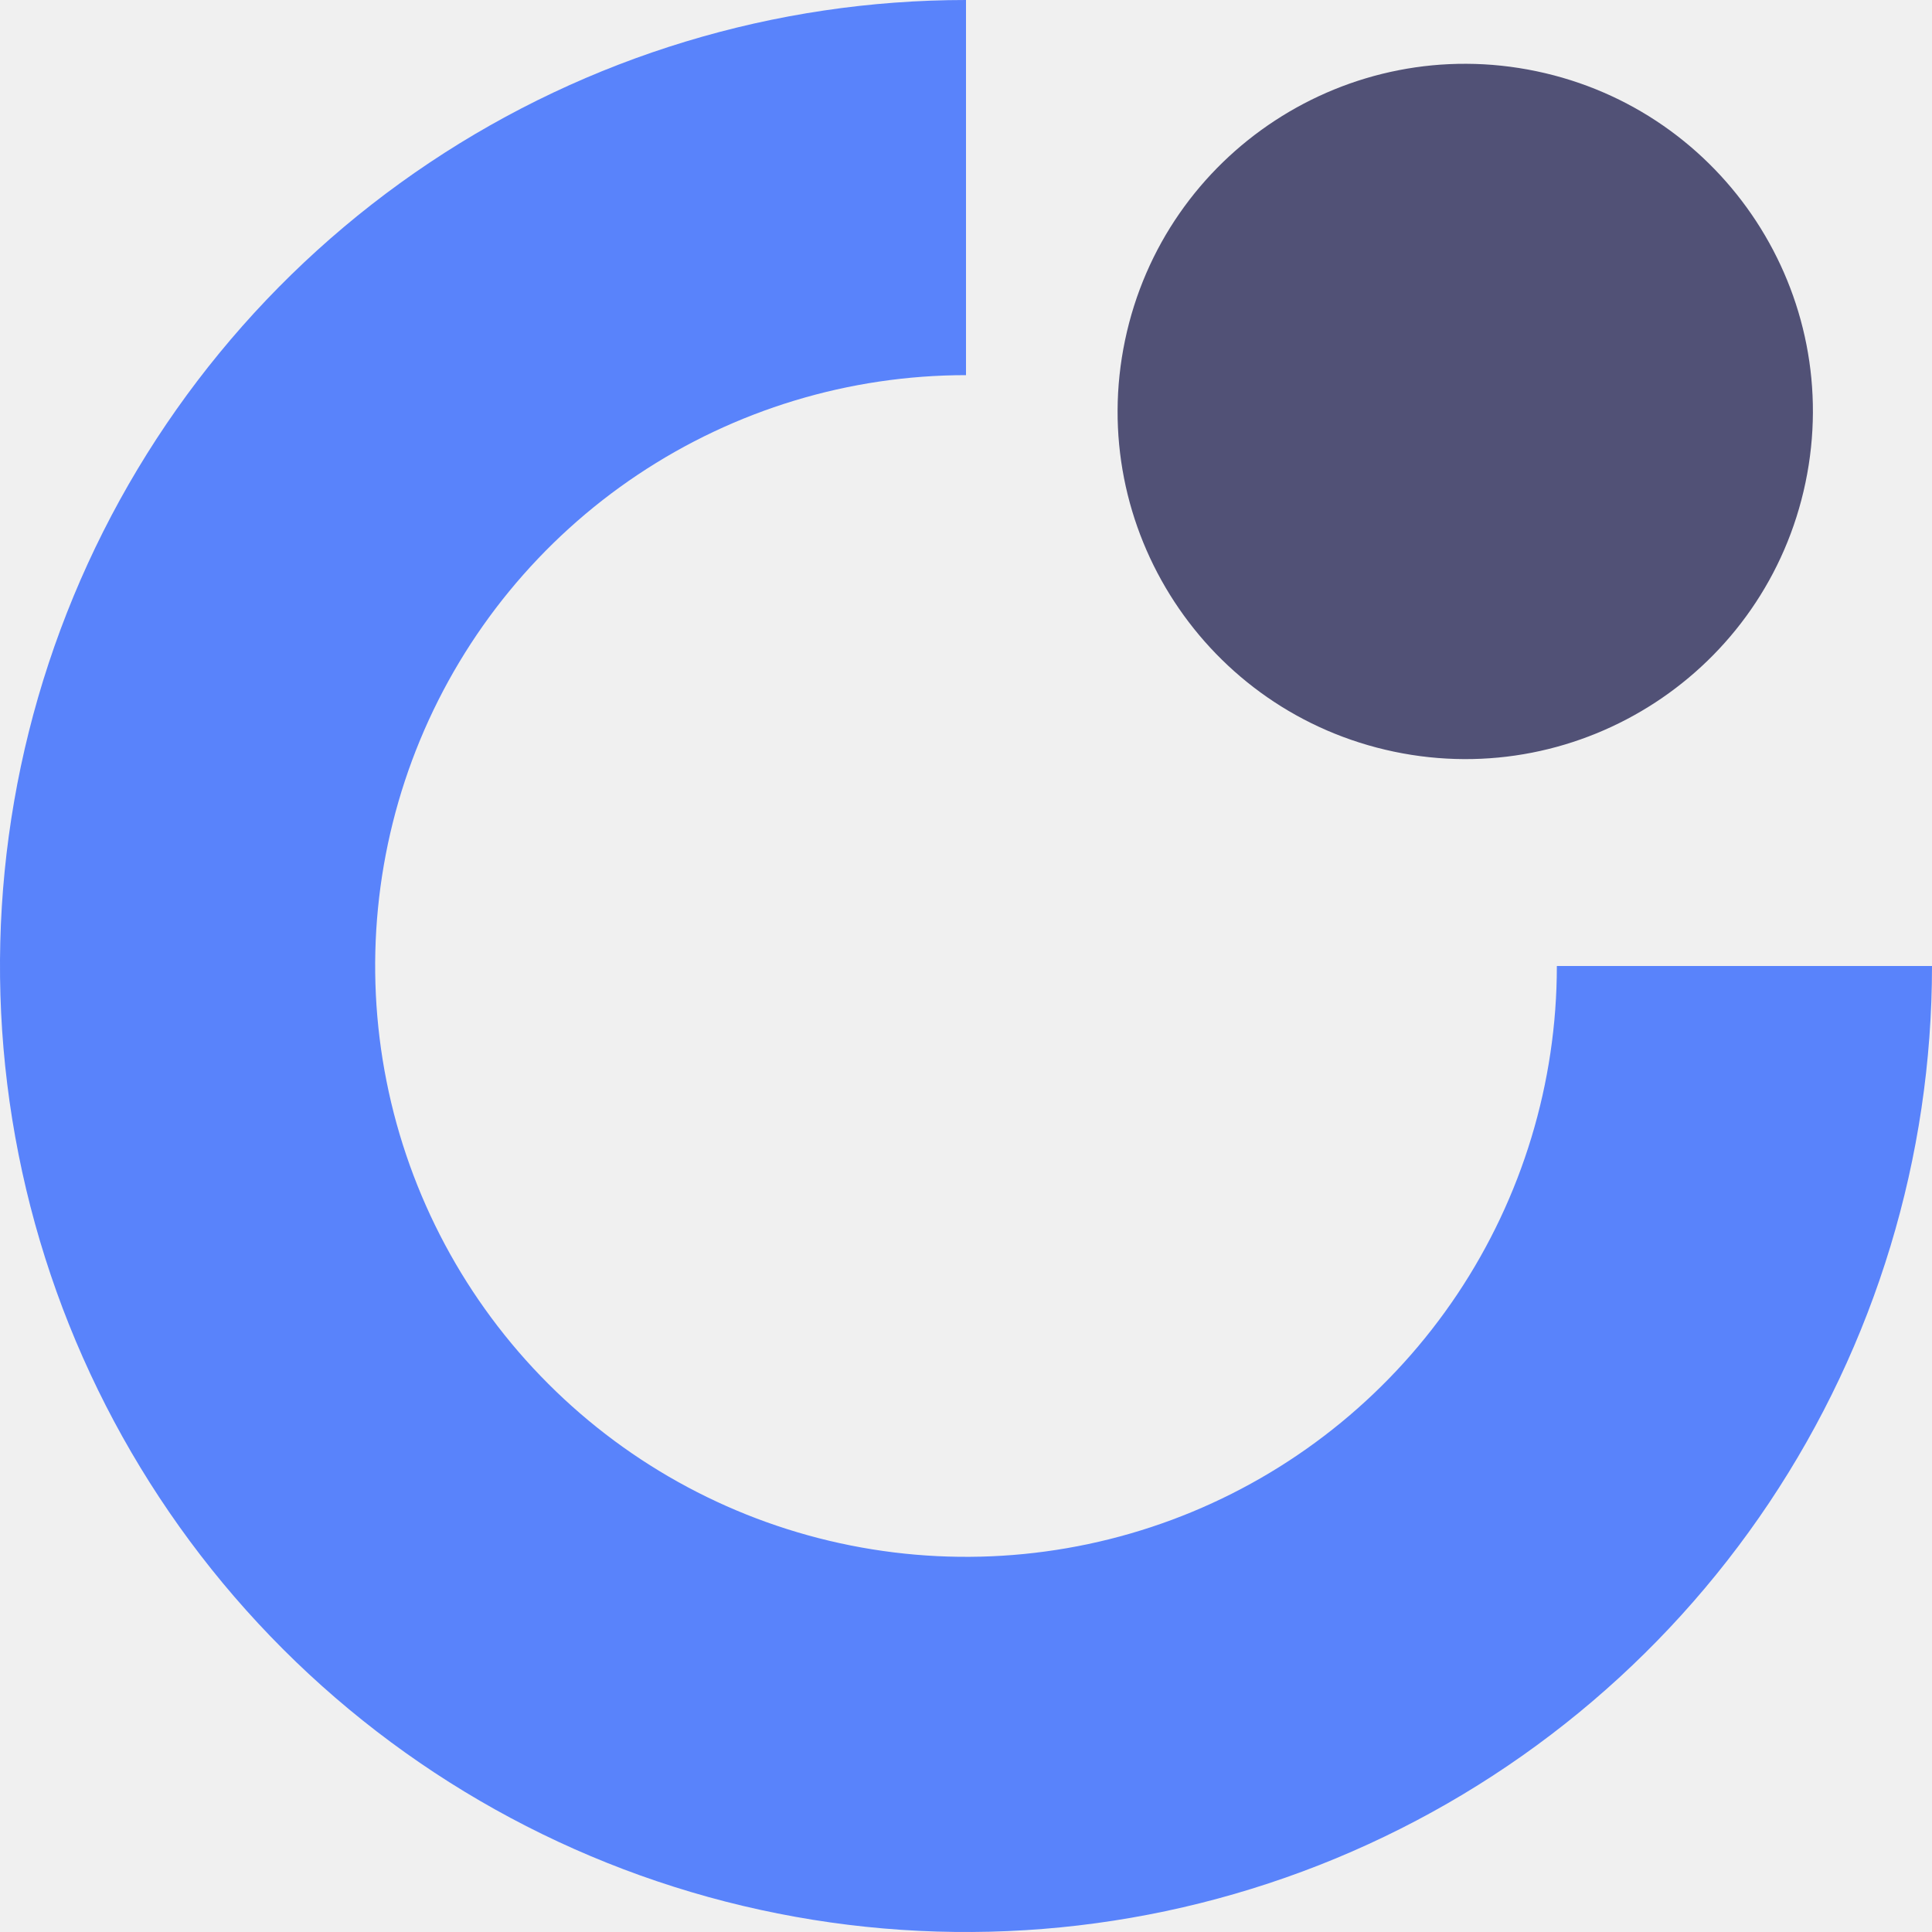
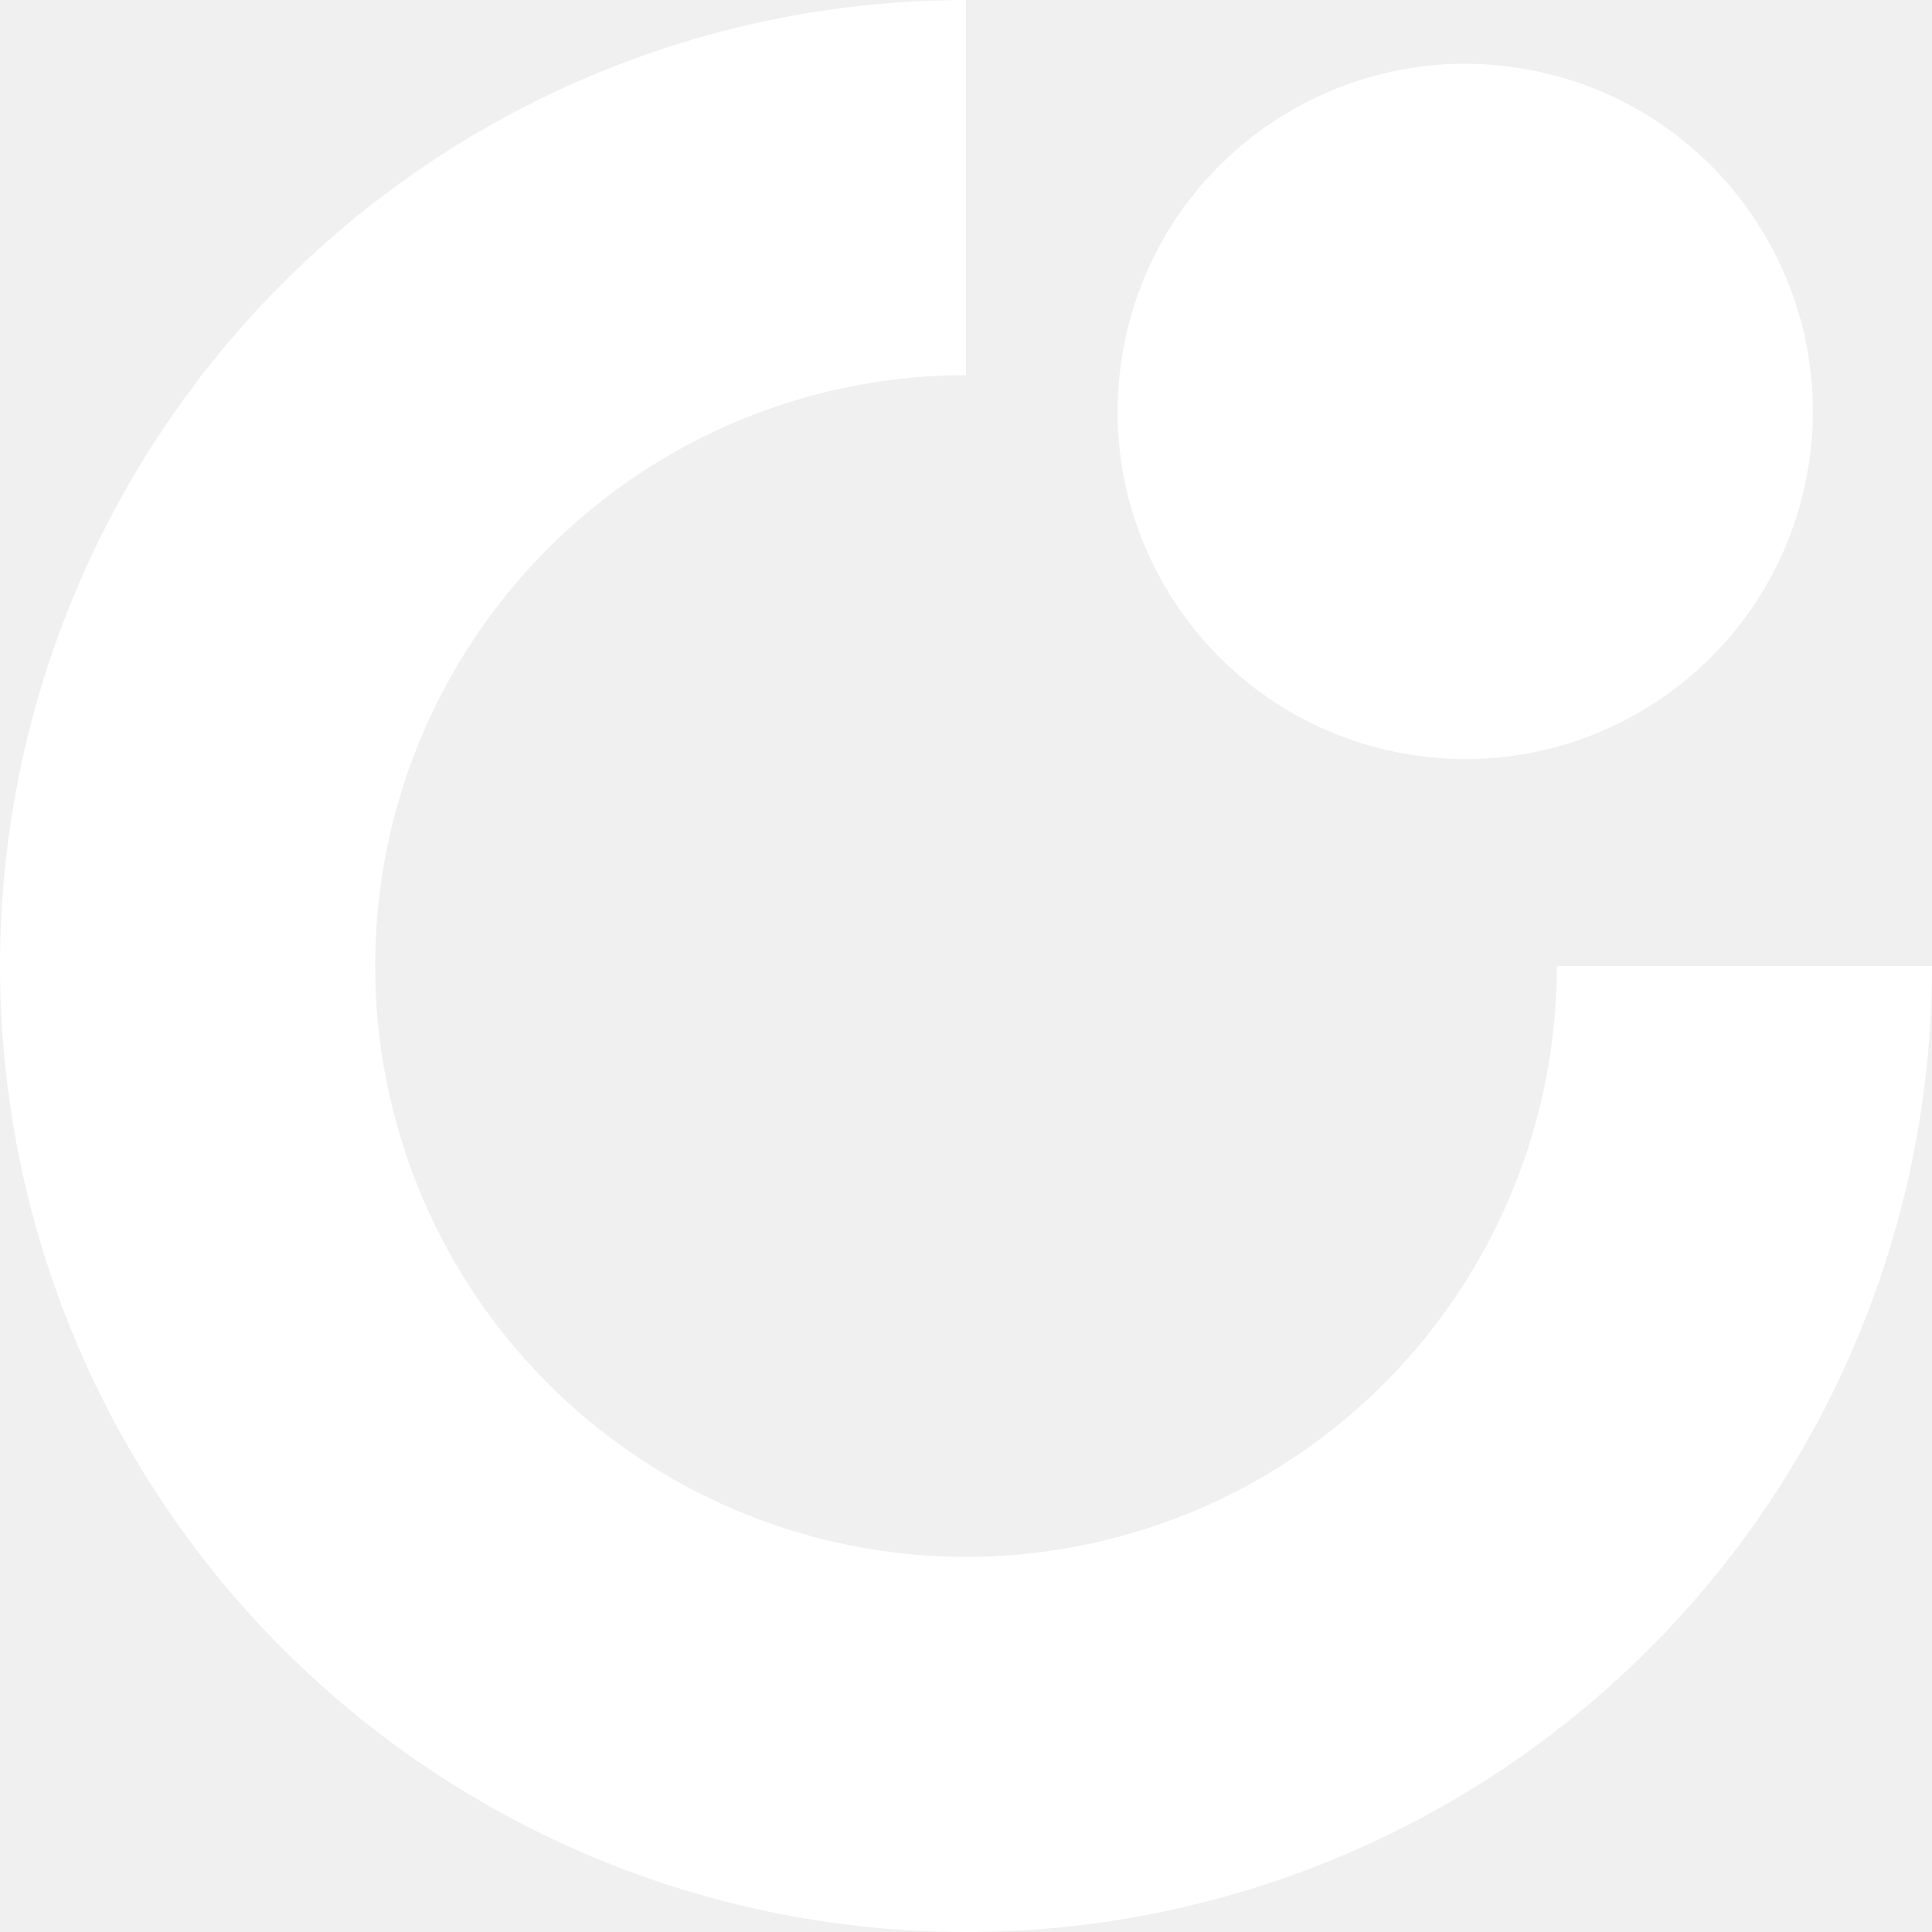
- <svg xmlns="http://www.w3.org/2000/svg" width="46" height="46" viewBox="0 0 46 46" fill="none">
-   <path d="M46 23C46 27.549 44.651 31.996 42.124 35.778C39.596 39.56 36.004 42.508 31.802 44.249C27.599 45.99 22.974 46.446 18.513 45.558C14.051 44.671 9.953 42.48 6.737 39.264C3.52 36.047 1.329 31.949 0.442 27.487C-0.446 23.026 0.01 18.401 1.751 14.198C3.492 9.996 6.44 6.403 10.222 3.876C14.004 1.349 18.451 -5.42459e-08 23 0V8.932C20.218 8.932 17.498 9.757 15.184 11.303C12.871 12.849 11.068 15.046 10.003 17.616C8.938 20.187 8.66 23.016 9.203 25.744C9.745 28.473 11.085 30.98 13.053 32.947C15.02 34.915 17.527 36.255 20.256 36.797C22.984 37.34 25.813 37.062 28.384 35.997C30.954 34.932 33.151 33.129 34.697 30.816C36.243 28.502 37.068 25.782 37.068 23H46Z" fill="#5983FB" />
-   <ellipse cx="34.887" cy="9.796" rx="8.276" ry="8.276" transform="rotate(-168.175 34.887 9.79623)" fill="#515176" />
+ <svg xmlns="http://www.w3.org/2000/svg" width="33" height="33" viewBox="0 0 33 33" fill="none">
+   <path d="M33 16.5C33 19.763 32.032 22.953 30.219 25.667C28.406 28.38 25.829 30.495 22.814 31.744C19.799 32.993 16.482 33.32 13.281 32.683C10.08 32.046 7.14 30.475 4.833 28.167C2.525 25.86 0.954 22.92 0.317 19.719C-0.32 16.518 0.007 13.201 1.256 10.186C2.505 7.171 4.62 4.594 7.333 2.781C10.046 0.968 13.237 -3.89156e-08 16.5 0L16.5 6.408C14.504 6.408 12.553 7 10.893 8.109C9.234 9.218 7.94 10.794 7.176 12.638C6.412 14.482 6.212 16.511 6.602 18.469C6.991 20.427 7.952 22.225 9.364 23.636C10.775 25.047 12.573 26.009 14.531 26.398C16.489 26.788 18.518 26.588 20.362 25.824C22.206 25.06 23.782 23.767 24.891 22.107C26 20.447 26.592 18.496 26.592 16.5H33Z" fill="white" />
+   <circle cx="25.028" cy="7.028" r="5.937" transform="rotate(-168.175 25.0276 7.02774)" fill="white" />
</svg>
